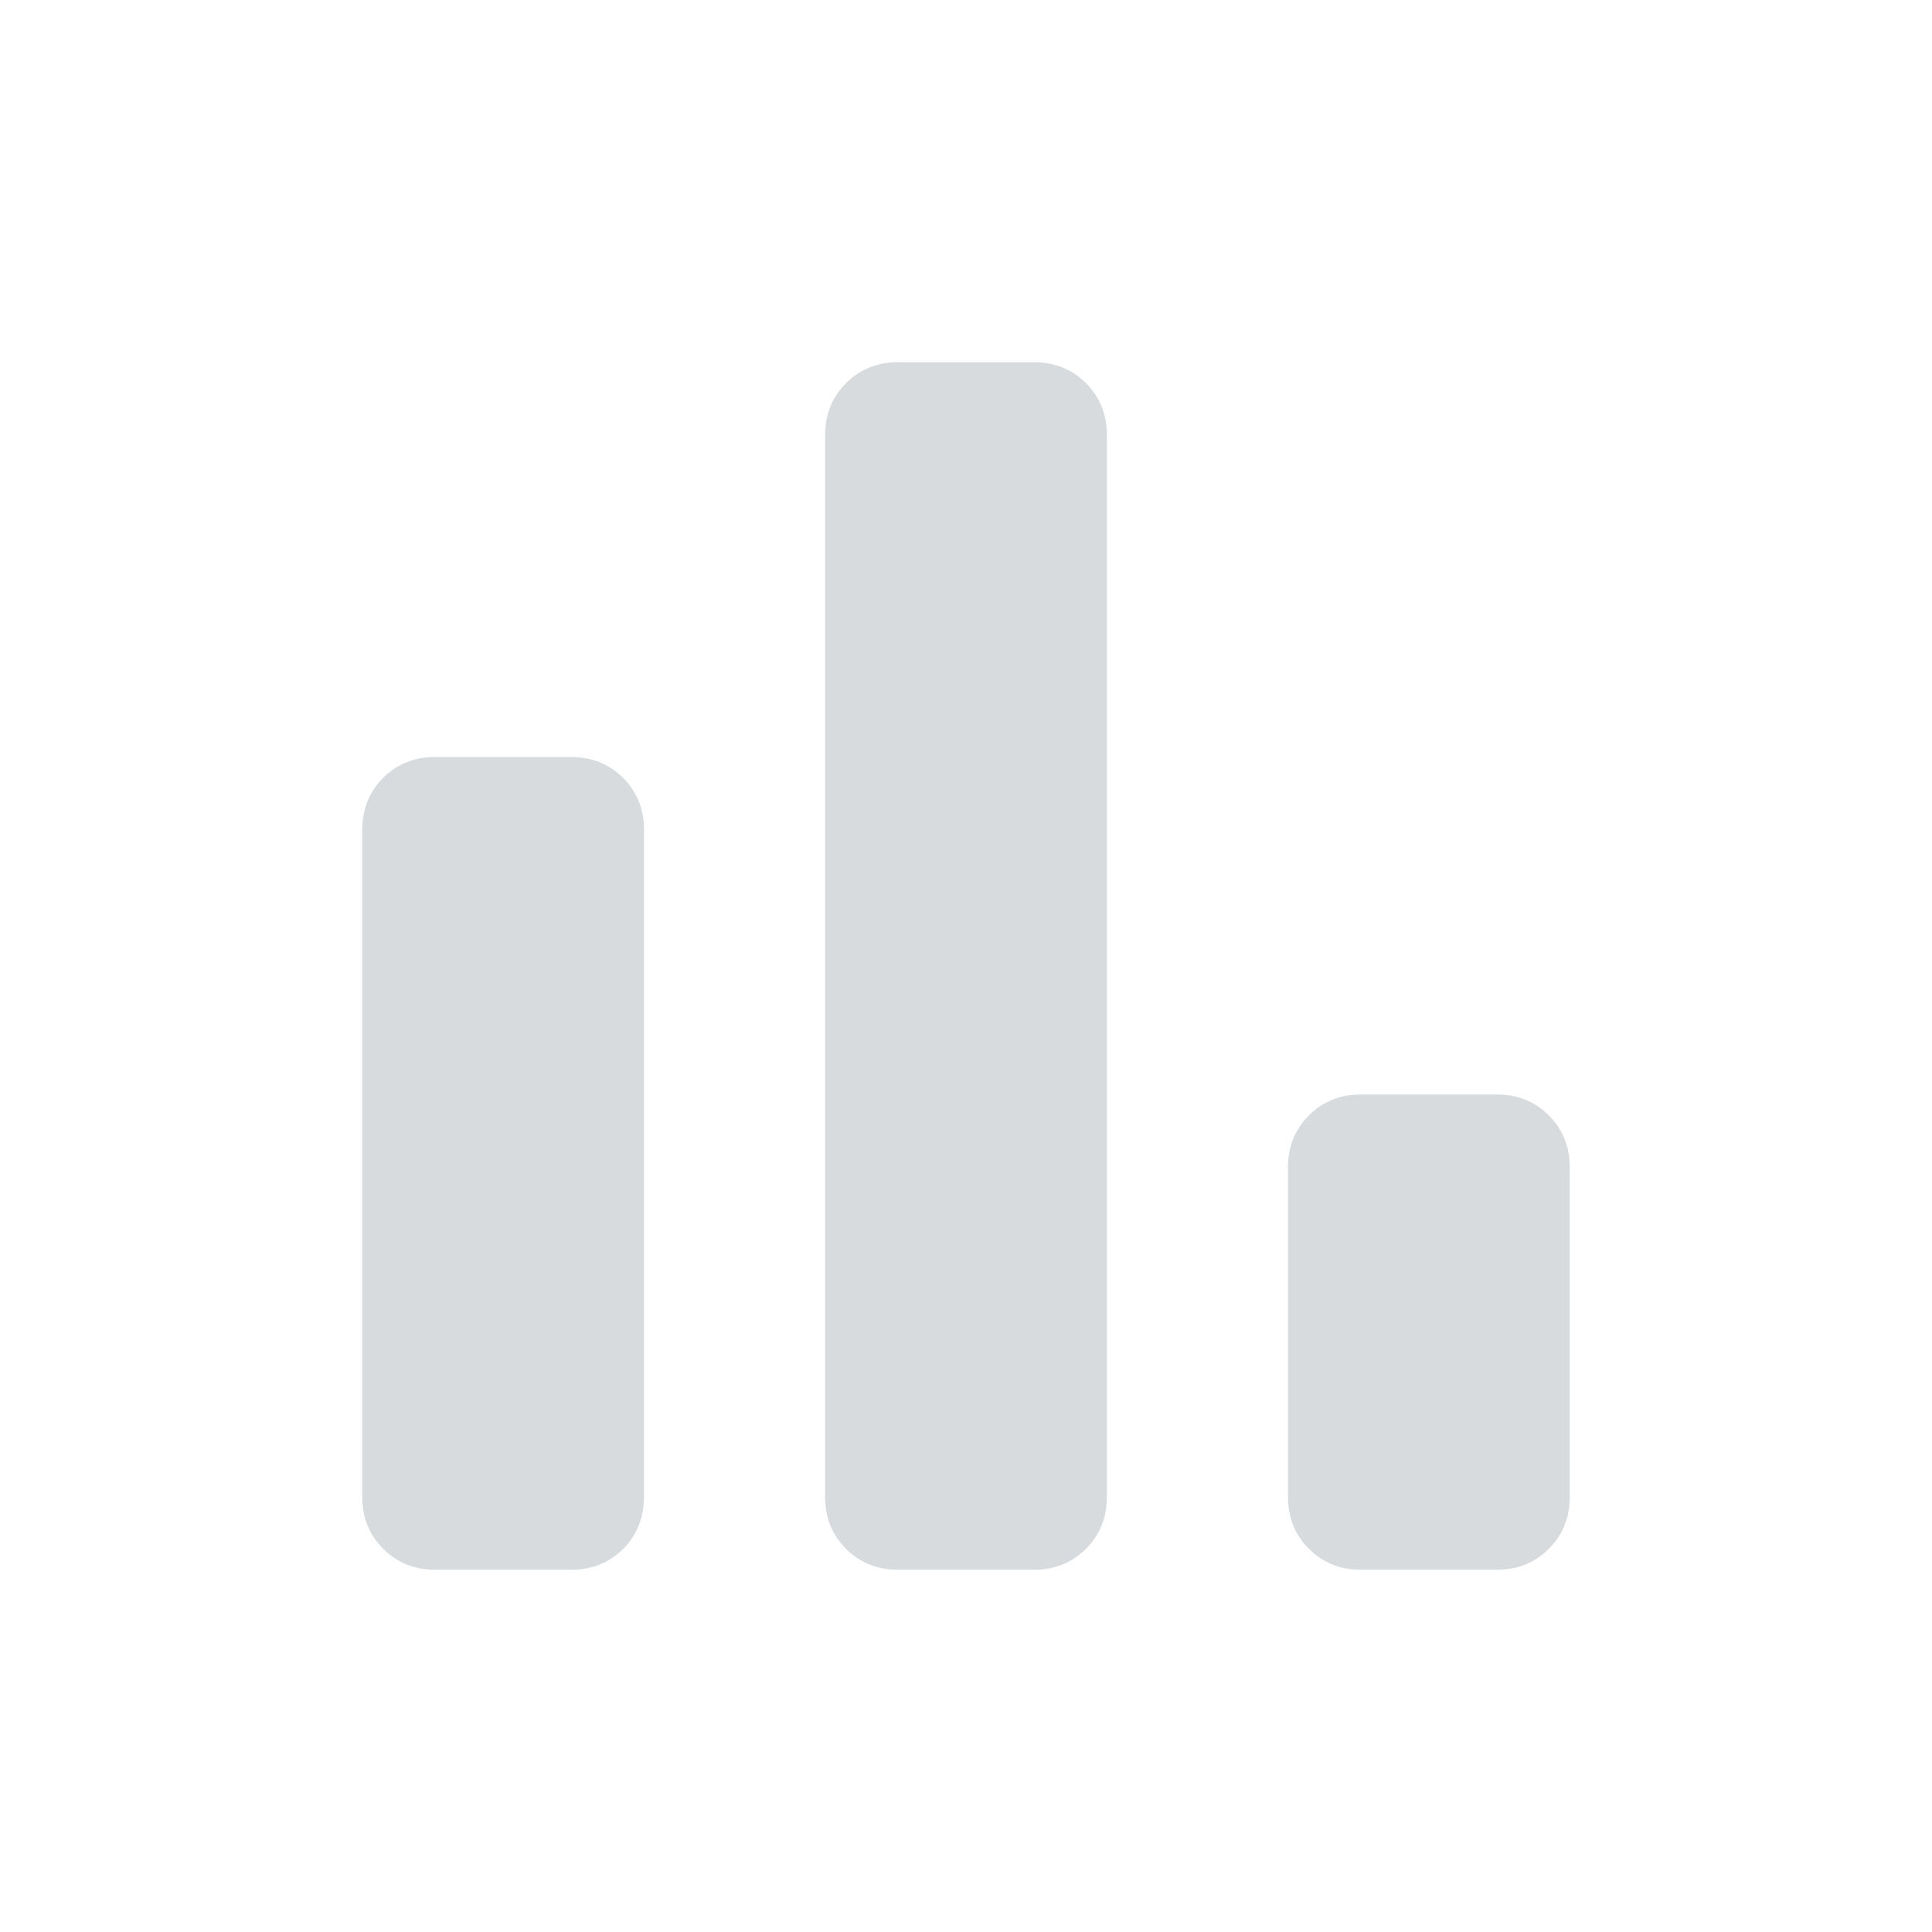
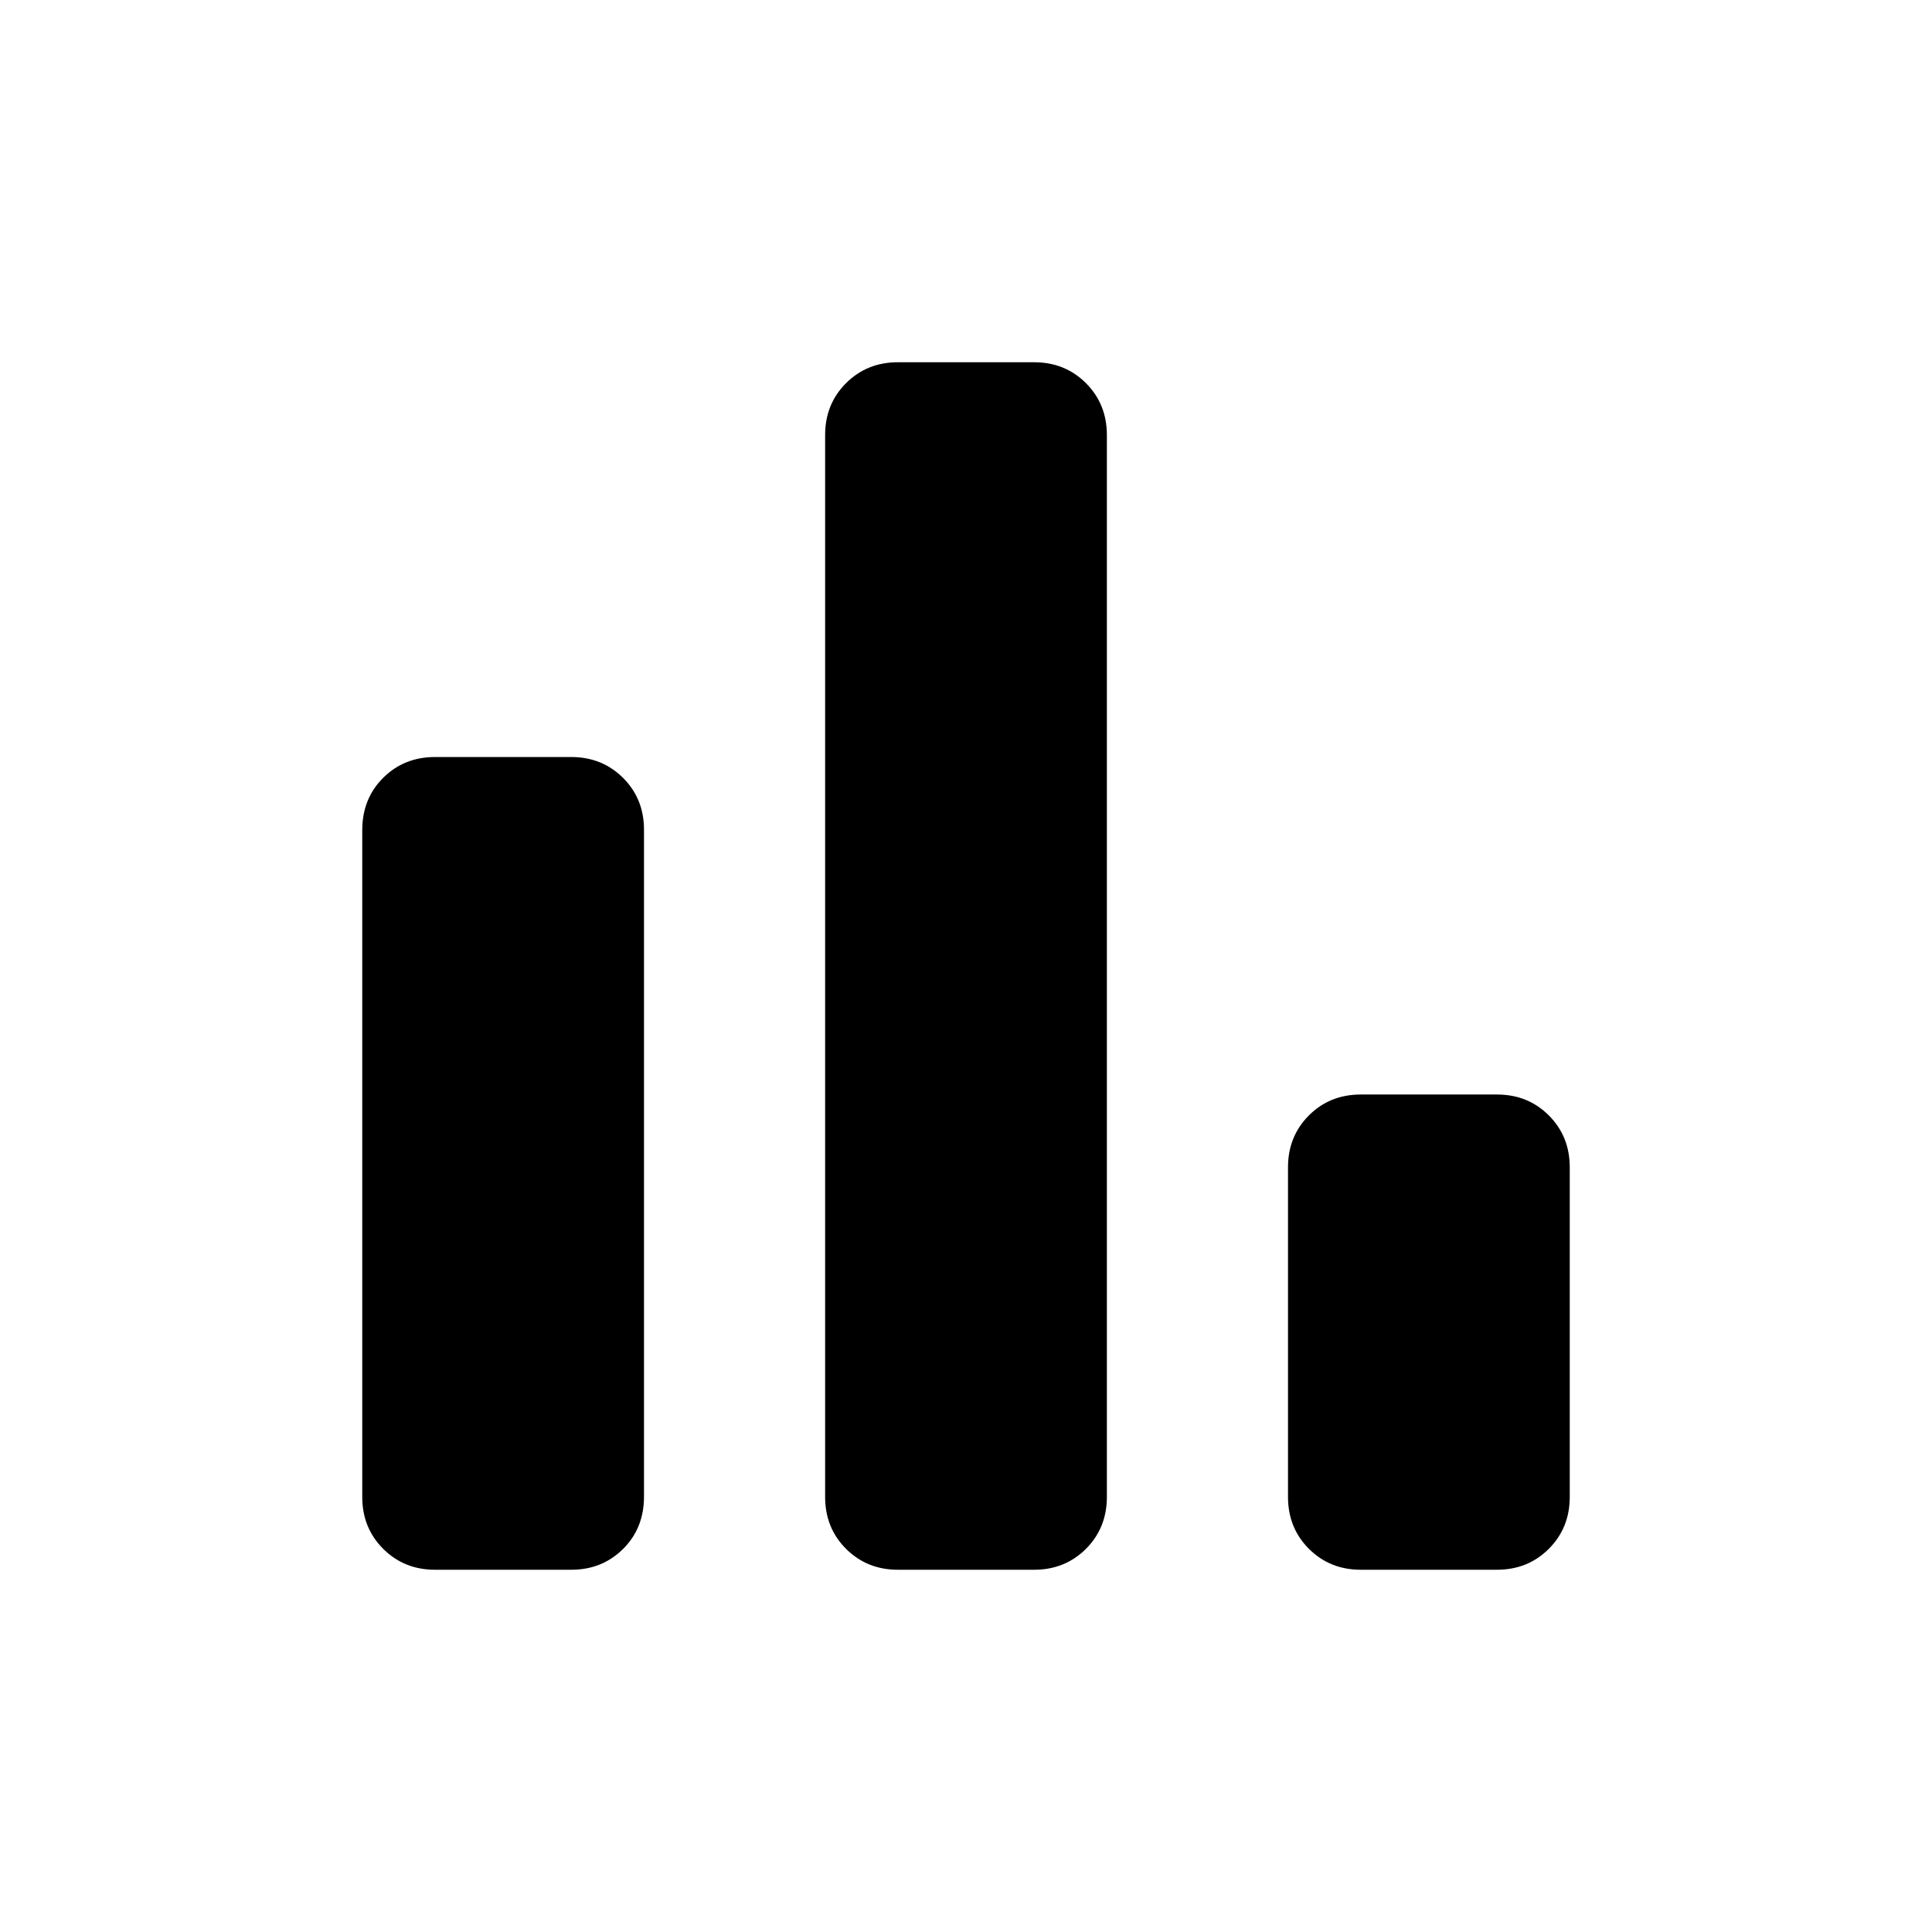
<svg xmlns="http://www.w3.org/2000/svg" width="60" height="60" viewBox="0 0 60 60" fill="none">
-   <path d="M42.259 48.75C41.619 48.75 41.083 48.533 40.649 48.1C40.217 47.667 40 47.13 40 46.49V36.25C40 35.61 40.217 35.073 40.649 34.64C41.083 34.207 41.619 33.991 42.259 33.991H46.49C47.13 33.991 47.667 34.207 48.1 34.64C48.533 35.073 48.75 35.61 48.75 36.25V46.49C48.75 47.13 48.533 47.667 48.1 48.1C47.667 48.533 47.13 48.75 46.49 48.75H42.259ZM27.884 48.75C27.244 48.75 26.708 48.533 26.274 48.1C25.841 47.667 25.625 47.13 25.625 46.49V13.51C25.625 12.87 25.841 12.333 26.274 11.9C26.708 11.467 27.244 11.25 27.884 11.25H32.116C32.756 11.25 33.292 11.467 33.726 11.9C34.158 12.333 34.375 12.87 34.375 13.51V46.49C34.375 47.13 34.158 47.667 33.726 48.1C33.292 48.533 32.756 48.75 32.116 48.75H27.884ZM13.51 48.75C12.87 48.75 12.333 48.533 11.9 48.1C11.467 47.667 11.25 47.13 11.25 46.49V25.781C11.25 25.129 11.467 24.587 11.9 24.156C12.333 23.725 12.87 23.51 13.51 23.51H17.741C18.381 23.51 18.917 23.727 19.351 24.159C19.784 24.592 20 25.129 20 25.769V46.479C20 47.131 19.784 47.672 19.351 48.103C18.917 48.534 18.381 48.75 17.741 48.75H13.51Z" fill="#D7DBDD" />
+   <path d="M42.259 48.75C41.619 48.75 41.083 48.533 40.649 48.1C40.217 47.667 40 47.13 40 46.49V36.25C40 35.61 40.217 35.073 40.649 34.64C41.083 34.207 41.619 33.991 42.259 33.991H46.49C47.13 33.991 47.667 34.207 48.1 34.64C48.533 35.073 48.75 35.61 48.75 36.25V46.49C48.75 47.13 48.533 47.667 48.1 48.1C47.667 48.533 47.13 48.75 46.49 48.75H42.259ZM27.884 48.75C27.244 48.75 26.708 48.533 26.274 48.1C25.841 47.667 25.625 47.13 25.625 46.49V13.51C25.625 12.87 25.841 12.333 26.274 11.9C26.708 11.467 27.244 11.25 27.884 11.25H32.116C32.756 11.25 33.292 11.467 33.726 11.9C34.158 12.333 34.375 12.87 34.375 13.51V46.49C34.375 47.13 34.158 47.667 33.726 48.1C33.292 48.533 32.756 48.75 32.116 48.75H27.884ZM13.51 48.75C12.87 48.75 12.333 48.533 11.9 48.1C11.467 47.667 11.25 47.13 11.25 46.49V25.781C11.25 25.129 11.467 24.587 11.9 24.156C12.333 23.725 12.87 23.51 13.51 23.51H17.741C18.381 23.51 18.917 23.727 19.351 24.159C19.784 24.592 20 25.129 20 25.769V46.479C20 47.131 19.784 47.672 19.351 48.103C18.917 48.534 18.381 48.75 17.741 48.75H13.51Z" fill="currentColor" />
</svg>
